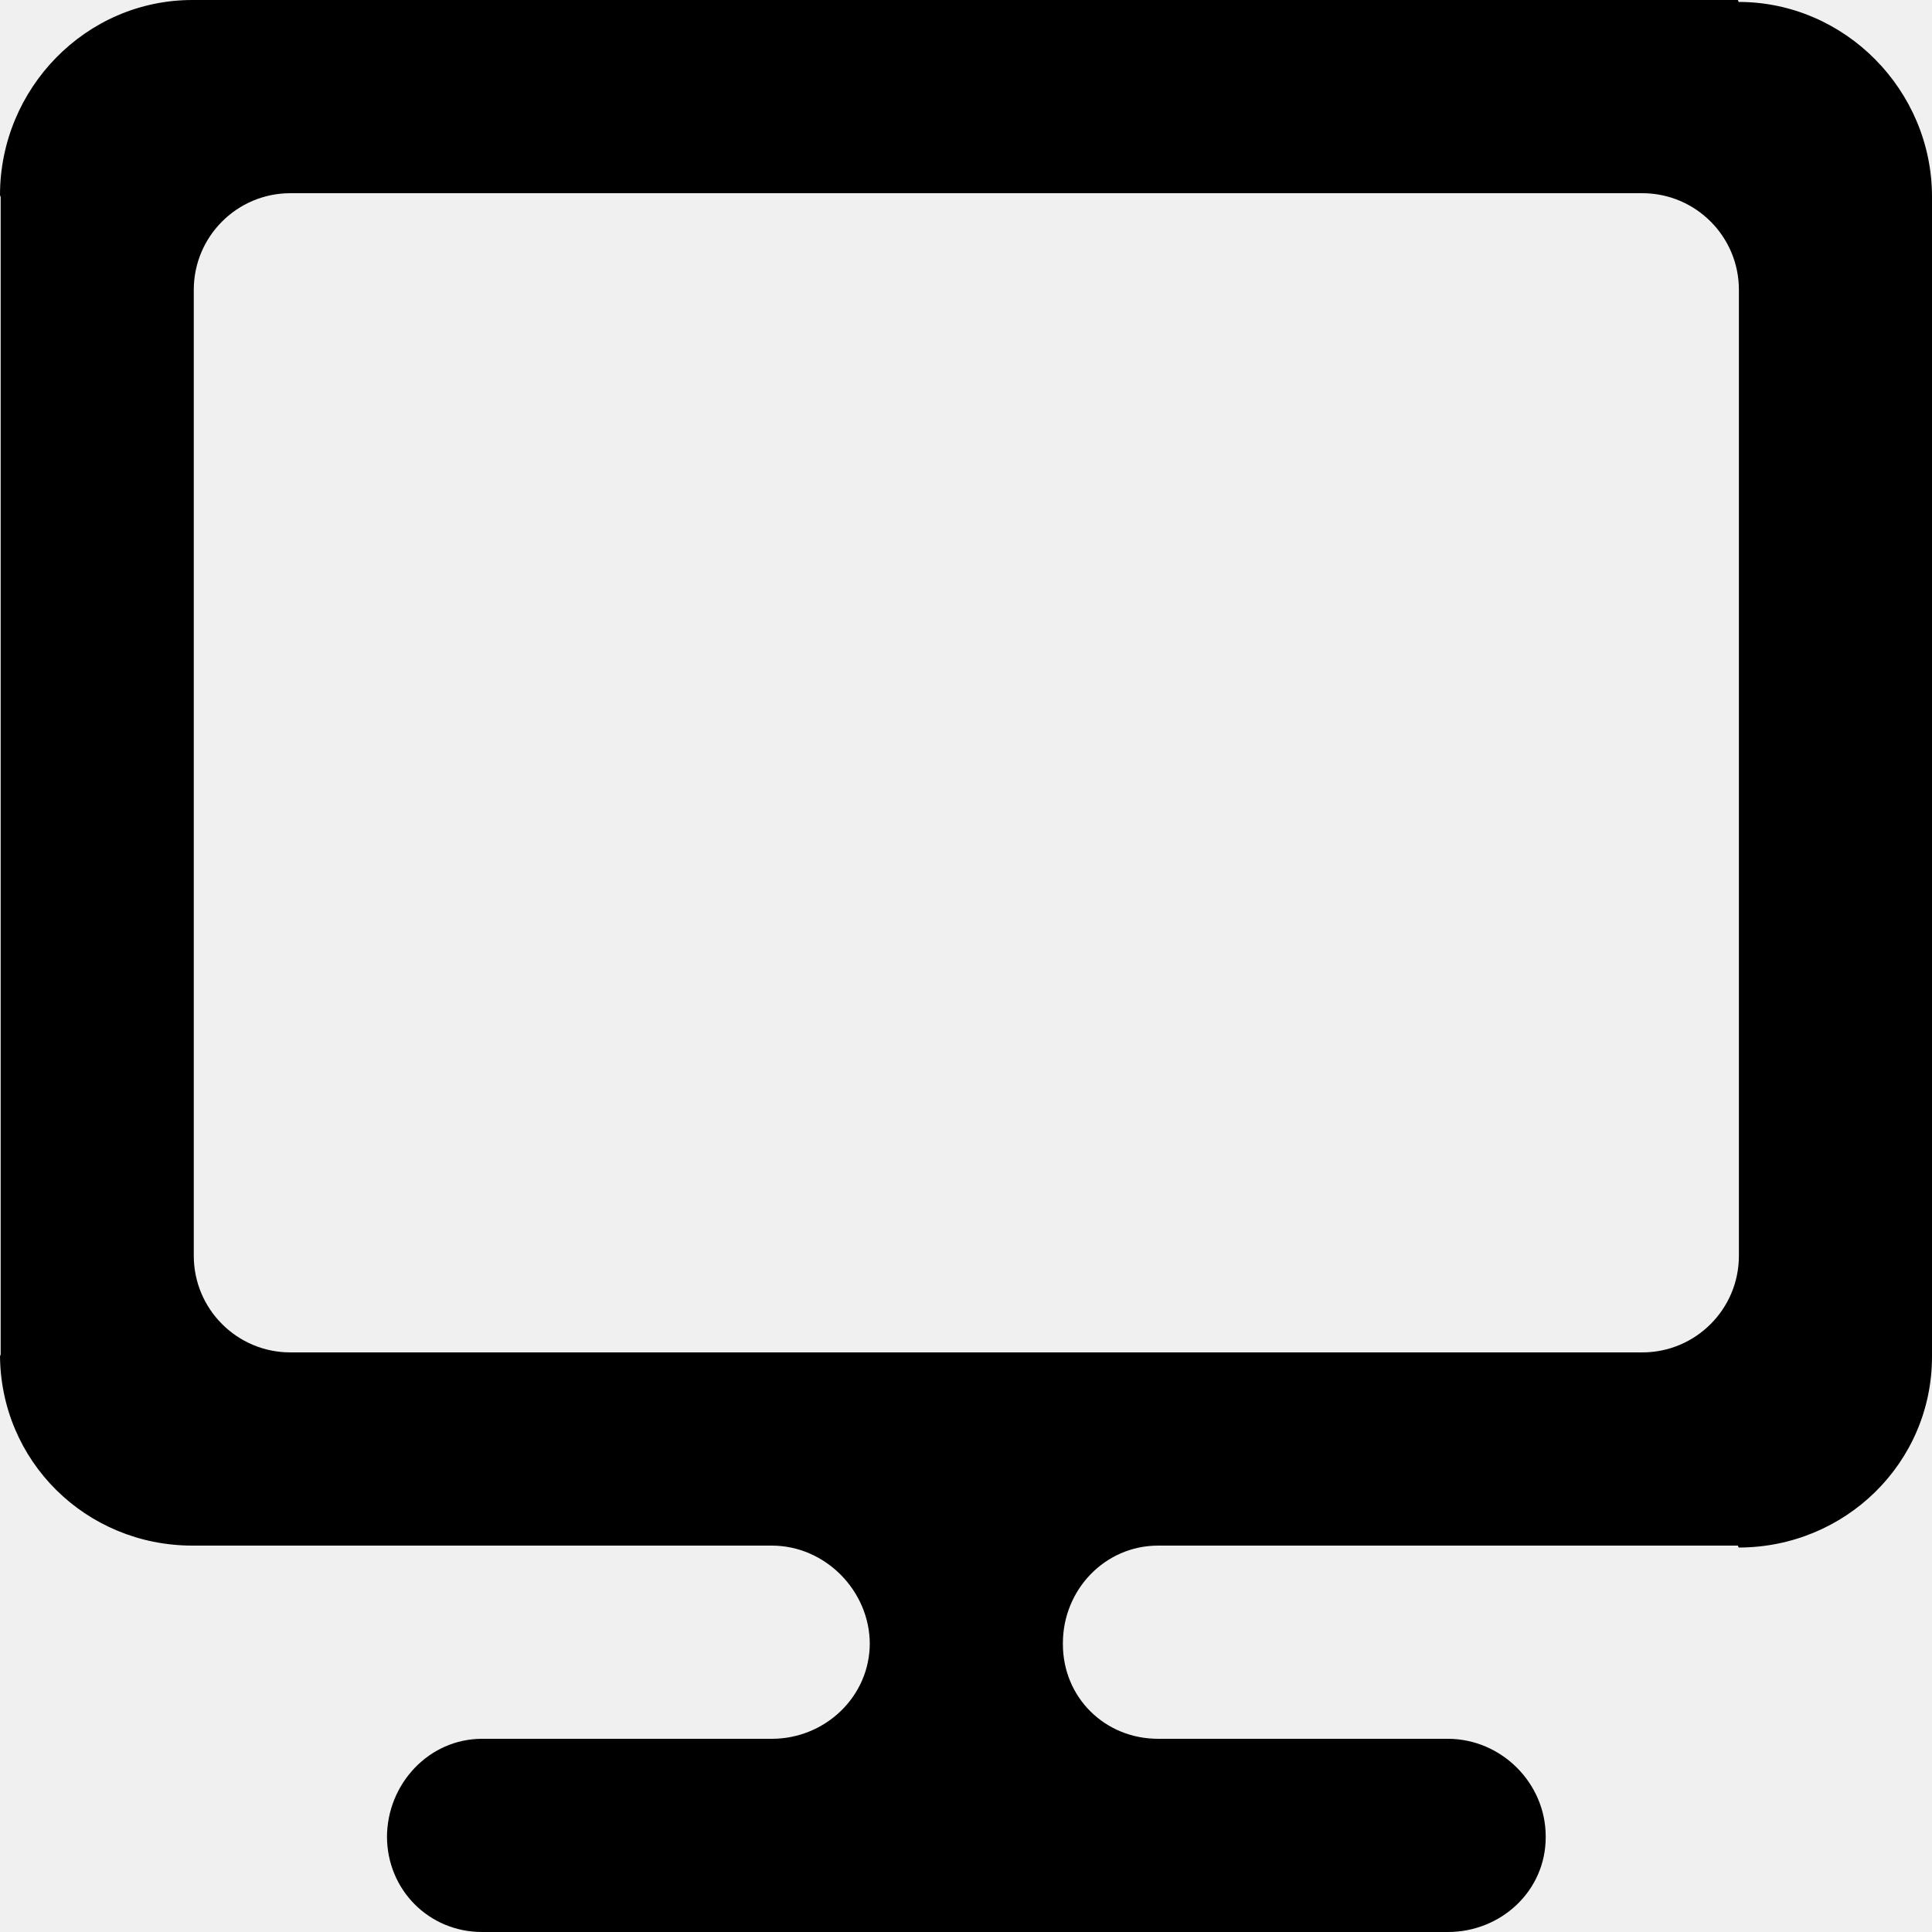
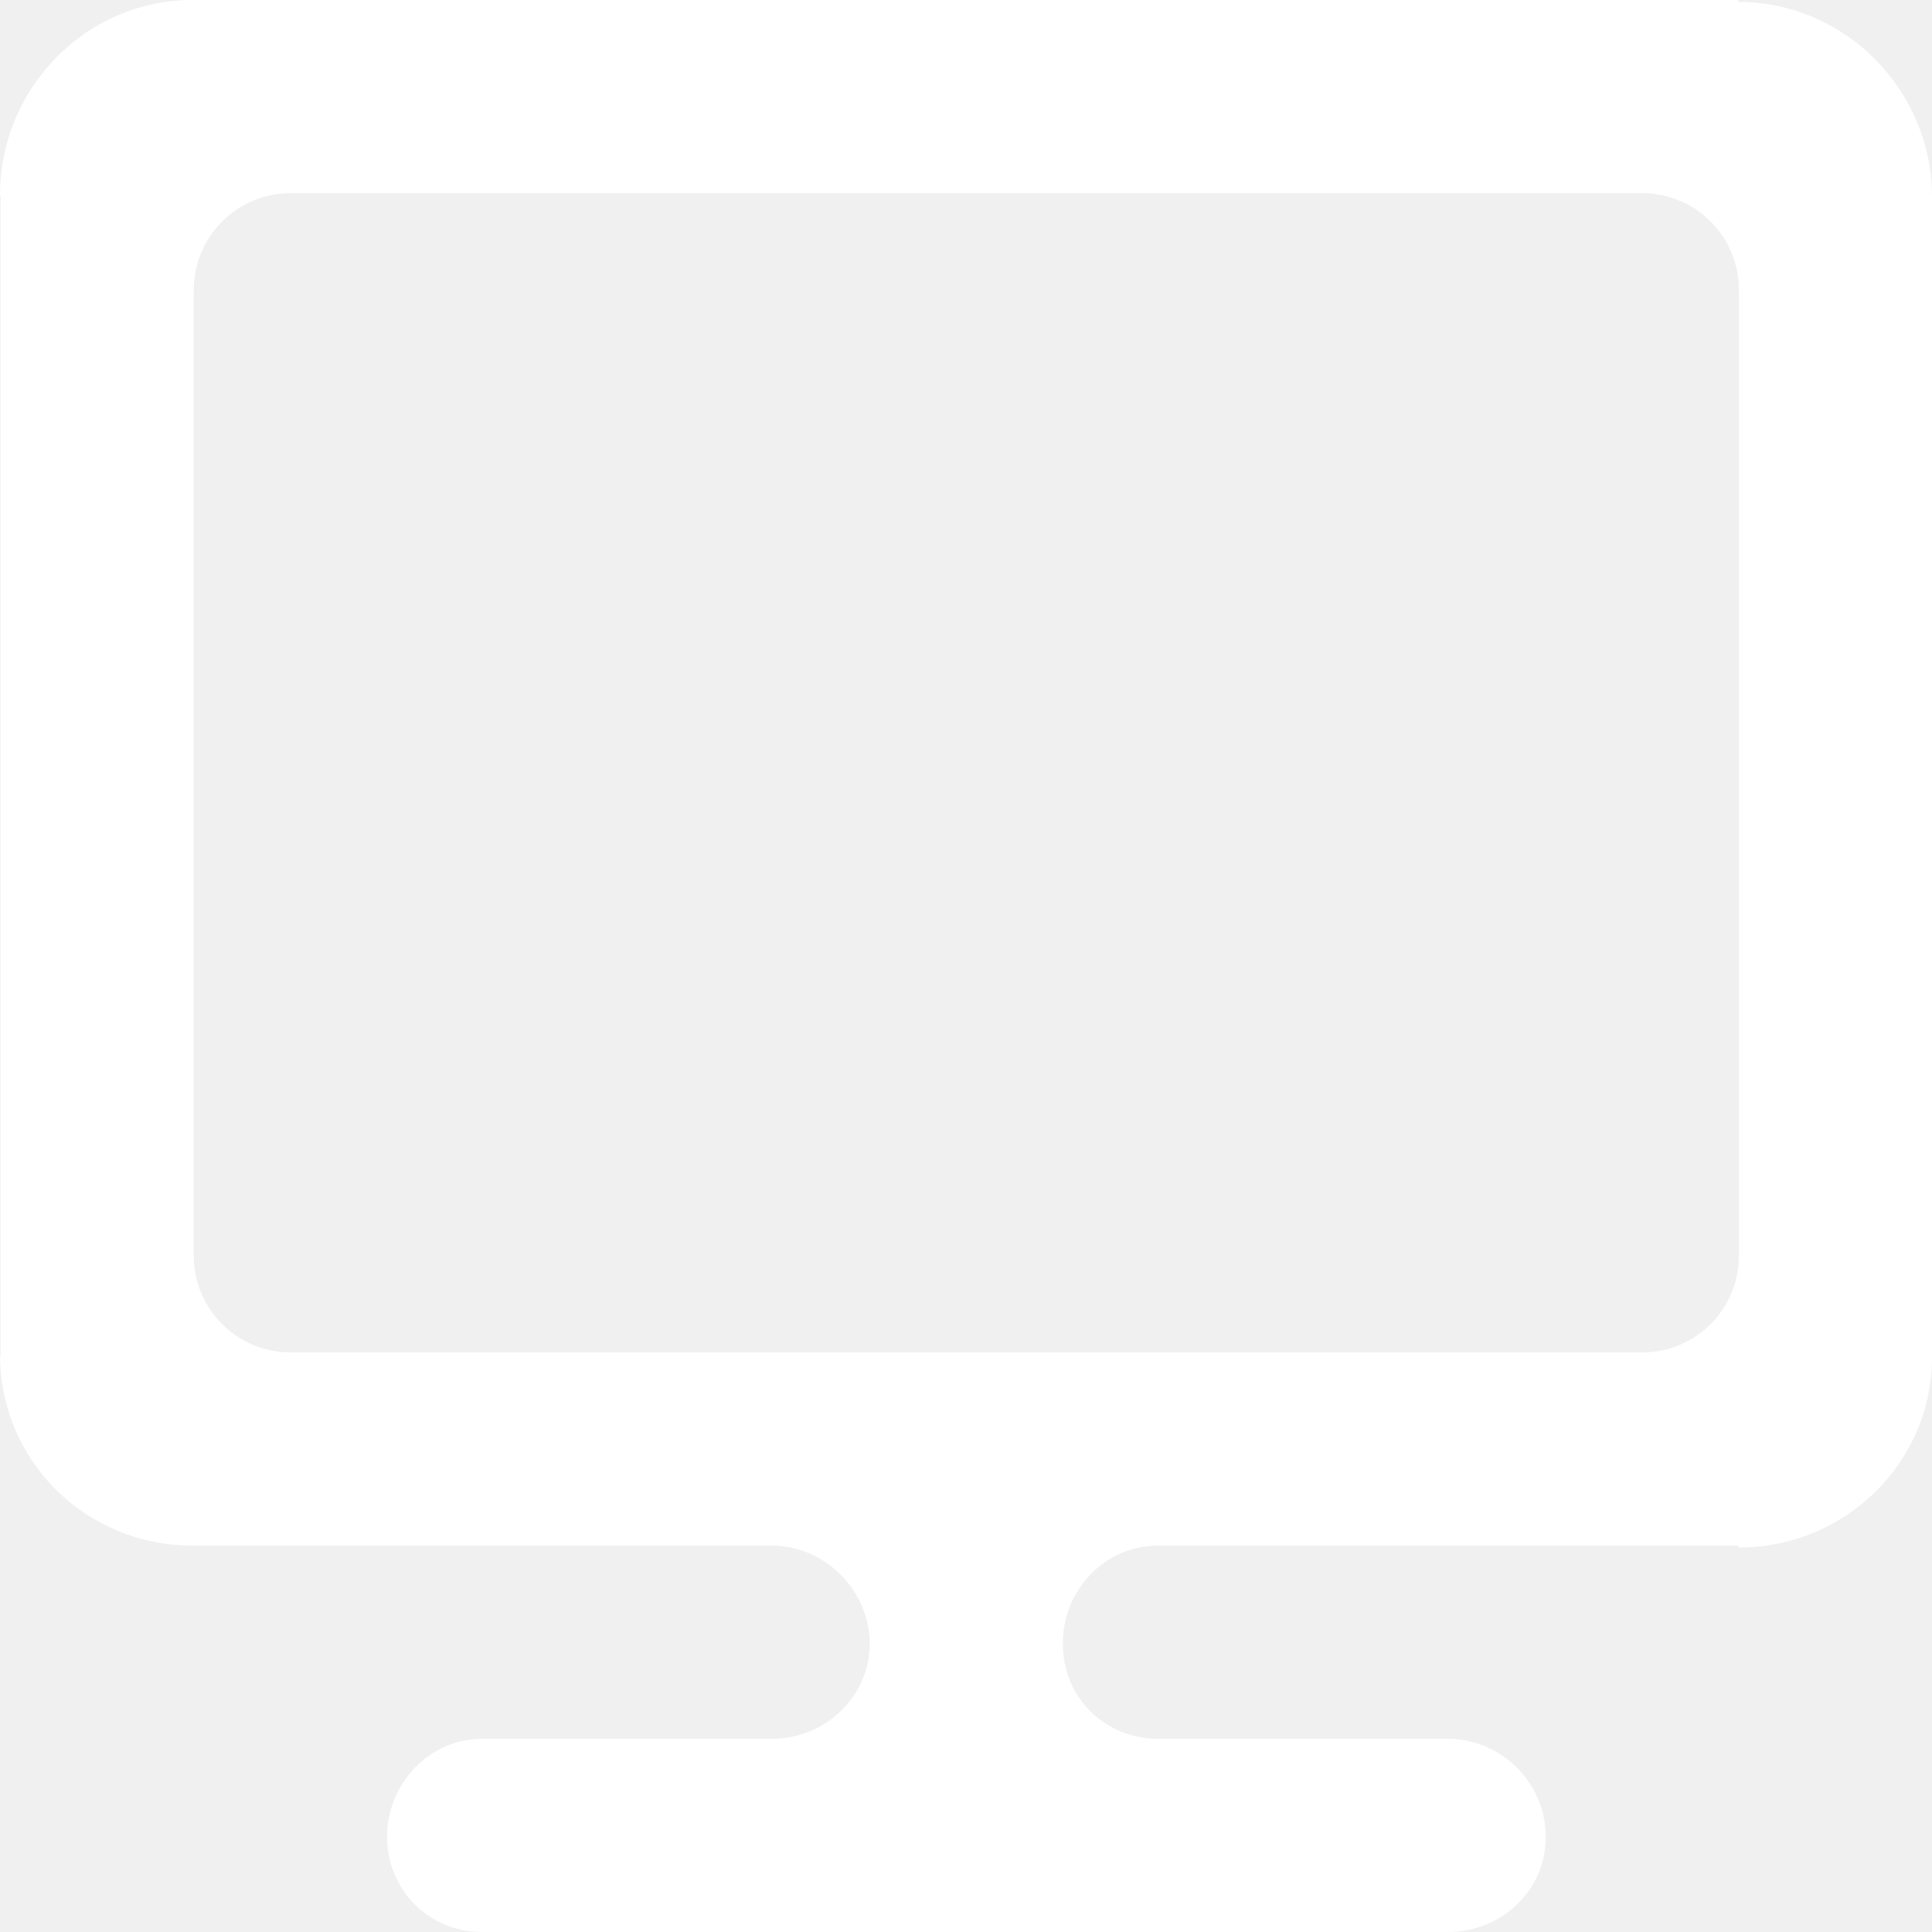
- <svg xmlns="http://www.w3.org/2000/svg" width="800px" height="800px" viewBox="0 0 20 20" version="1.1">
-   <defs>
- 
- </defs>
-   <g id="Page-1" stroke="none" stroke-width="1" fill="none" fill-rule="evenodd">
-     <g id="Dribbble-Light-Preview" transform="translate(-100, -7159)" fill="#000000">
-       <g id="icons" transform="translate(56, 160)">
-         <path d="M62.001,7012 C62.001,7012.552 61.553,7013 61.001,7013 L47.006,7013 C46.454,7013 46.006,7012.552 46.006,7012 L46.006,7002 C46.006,7001.448 46.454,7001 47.006,7001 L61.001,7001 C61.553,7001 62.001,7001.448 62.001,7002 L62.001,7012 Z M61.991,6999 L45.996,6999 L45.992,6999 C44.889,6999 44,6999.915 44,7001.02 L44.007,7001.04 L44.007,7013.04 L44,7013.02 C44,7014.125 44.889,7015 45.992,7015 L45.996,7015 L51.99,7015 C52.543,7015 53.004,7015.468 53.004,7016.02 L53.004,7016.01 C53.004,7016.562 52.543,7017 51.99,7017 L48.991,7017 C48.439,7017 48.006,7017.468 48.006,7018.02 L48.006,7018.01 C48.006,7018.562 48.439,7019 48.991,7019 L58.988,7019 C59.541,7019 60.001,7018.572 60.001,7018.02 L60.001,7018.01 C60.001,7017.458 59.541,7017 58.988,7017 L55.989,7017 C55.437,7017 55.003,7016.572 55.003,7016.02 L55.003,7016.01 C55.003,7015.458 55.437,7015 55.989,7015 L61.991,7015 L61.998,7015.02 C63.099,7015.02 64,7014.146 64,7013.043 L64,7013.04 L64,7001.04 L64,7001.037 C64,6999.934 63.099,6999.02 61.998,6999.02 L61.991,6999 Z" id="desktop-[#232]">
- 
- </path>
+ <svg xmlns="http://www.w3.org/2000/svg" width="800px" height="800px" viewBox="0 0 20 20" version="1.1" fill="#000000">
+   <g id="SVGRepo_bgCarrier" stroke-width="0" />
+   <g id="SVGRepo_tracerCarrier" stroke-linecap="round" stroke-linejoin="round" />
+   <g id="SVGRepo_iconCarrier">
+     <defs> </defs>
+     <g id="Page-1" stroke="none" stroke-width="1" fill="none" fill-rule="evenodd">
+       <g id="Dribbble-Light-Preview" transform="translate(-100, -7159)" fill="#ffffff">
+         <g id="icons" transform="translate(56, 160)">
+           <path d="M62.001,7012 C62.001,7012.552 61.553,7013 61.001,7013 L47.006,7013 C46.454,7013 46.006,7012.552 46.006,7012 L46.006,7002 C46.006,7001.448 46.454,7001 47.006,7001 L61.001,7001 C61.553,7001 62.001,7001.448 62.001,7002 L62.001,7012 Z M61.991,6999 L45.996,6999 L45.992,6999 C44.889,6999 44,6999.915 44,7001.02 L44.007,7001.04 L44.007,7013.04 L44,7013.02 C44,7014.125 44.889,7015 45.992,7015 L45.996,7015 L51.99,7015 C52.543,7015 53.004,7015.468 53.004,7016.02 L53.004,7016.01 C53.004,7016.562 52.543,7017 51.99,7017 L48.991,7017 C48.439,7017 48.006,7017.468 48.006,7018.02 L48.006,7018.01 C48.006,7018.562 48.439,7019 48.991,7019 L58.988,7019 C59.541,7019 60.001,7018.572 60.001,7018.02 L60.001,7018.01 C60.001,7017.458 59.541,7017 58.988,7017 L55.989,7017 C55.437,7017 55.003,7016.572 55.003,7016.02 L55.003,7016.01 C55.003,7015.458 55.437,7015 55.989,7015 L61.991,7015 L61.998,7015.02 C63.099,7015.02 64,7014.146 64,7013.043 L64,7013.04 L64,7001.04 L64,7001.037 C64,6999.934 63.099,6999.02 61.998,6999.02 L61.991,6999 Z" id="desktop-[#ffffff]"> </path>
+         </g>
      </g>
    </g>
  </g>
</svg>
